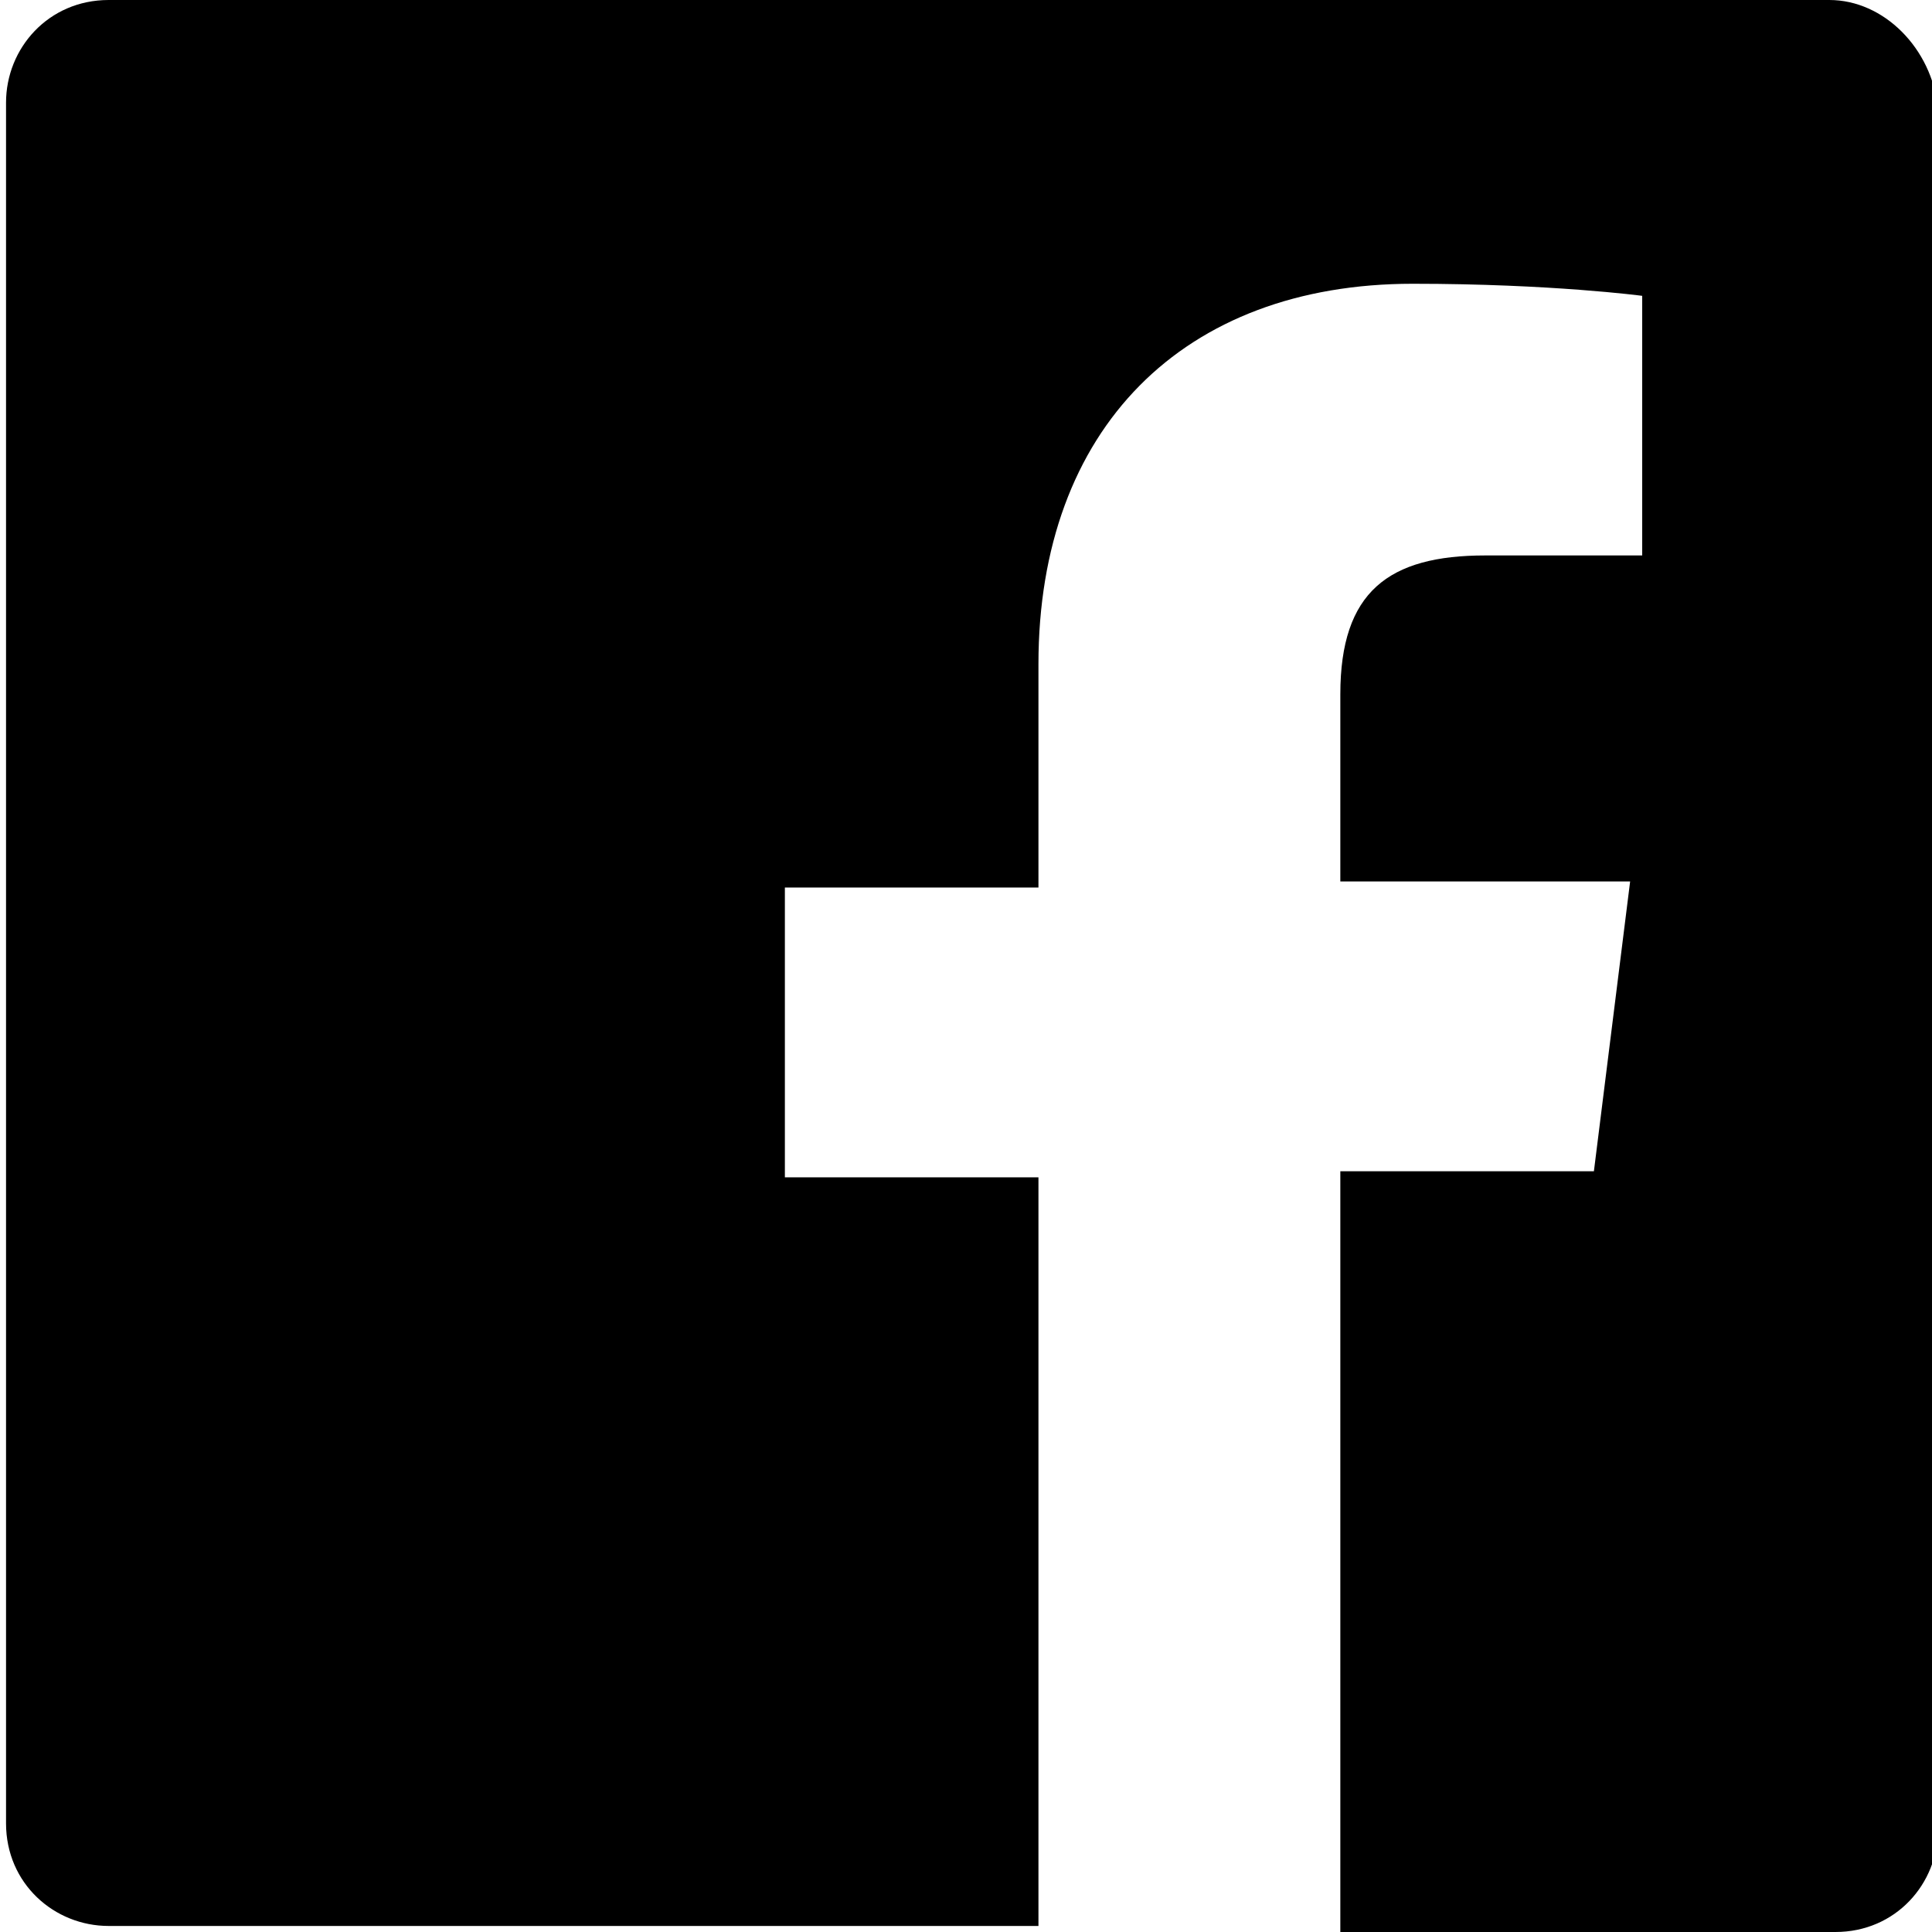
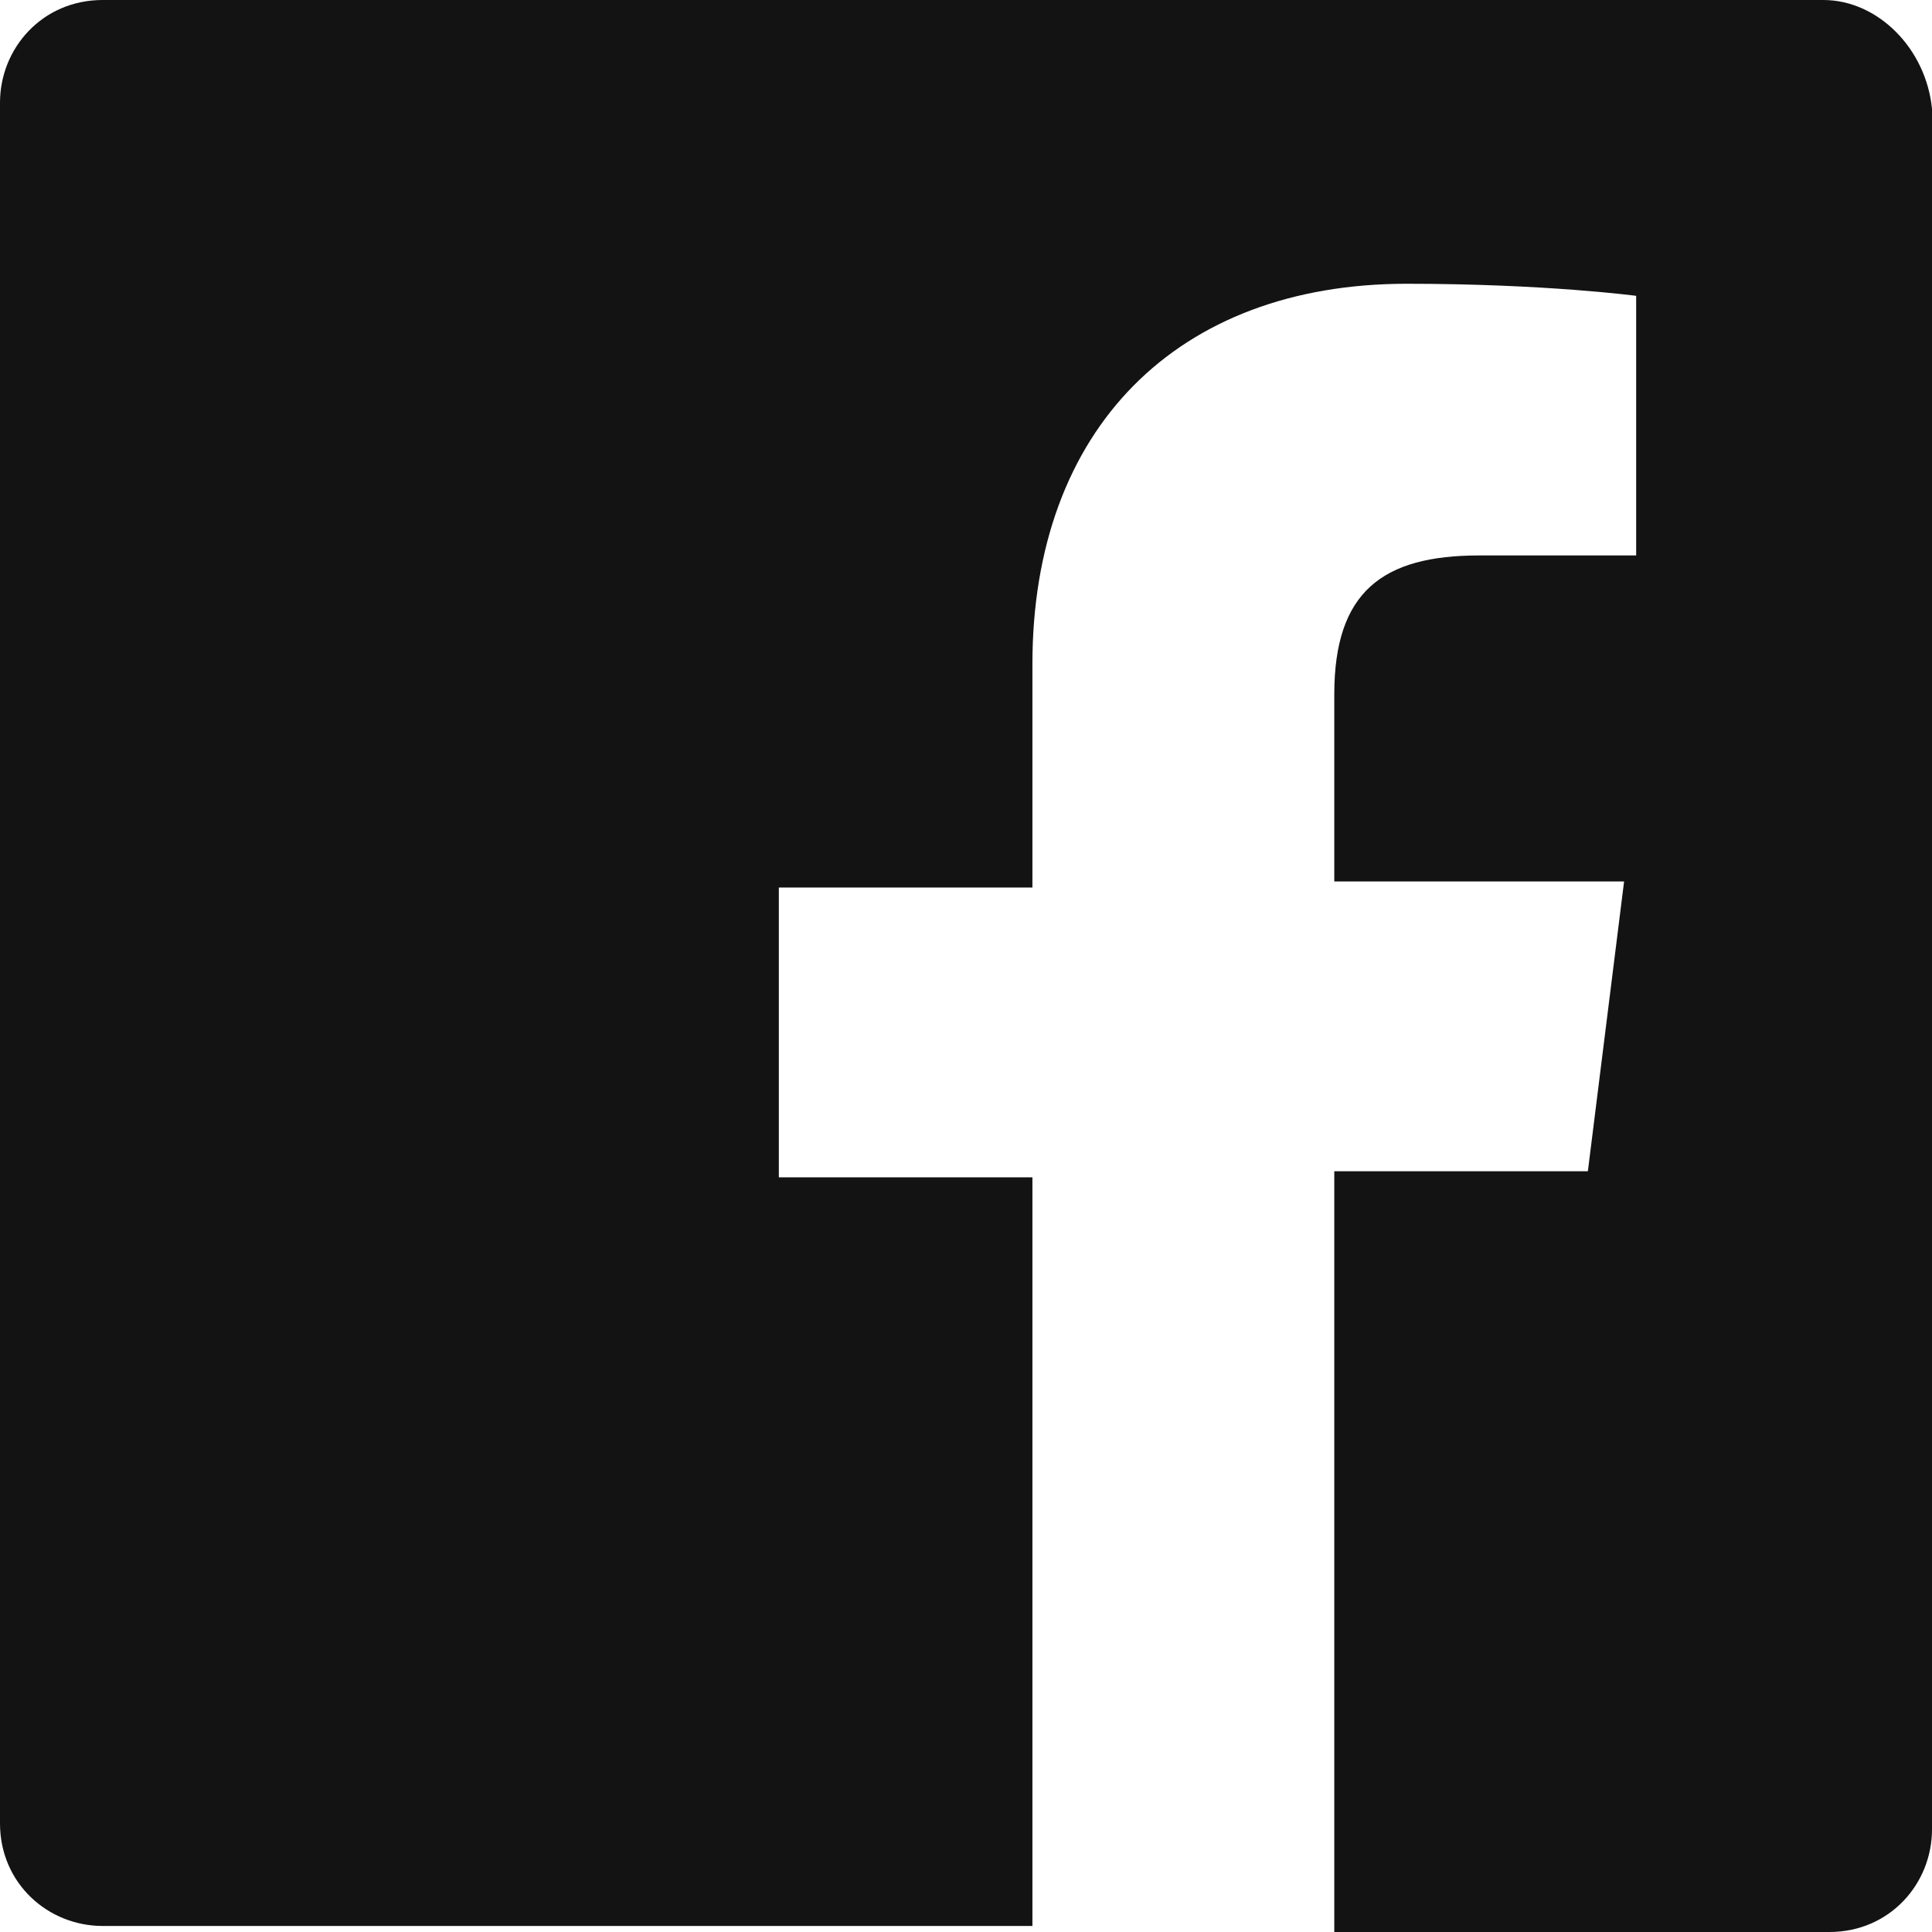
- <svg xmlns="http://www.w3.org/2000/svg" version="1.1" id="svg2" x="0px" y="0px" width="32px" height="32px" viewBox="484 484 32 32" enable-background="new 484 484 32 32" xml:space="preserve">
-   <path d="M514.3,484h-28.5c-1,0-1.7,0.8-1.7,1.7v28.5c0,1,0.8,1.7,1.7,1.7h15.4v-12.4h-4.2v-4.8h4.2v-3.7c0-3.9,2.4-6.3,6.2-6.3  c2.3,0,3.8,0.2,3.8,0.2v4.3h-2.6c-1.6,0-2.4,0.6-2.4,2.3v3.1h4.8l-0.6,4.8h-4.2V516h8.2c1,0,1.7-0.8,1.7-1.7v-28.5  C516,484.8,515.2,484,514.3,484z" />
+ <svg xmlns="http://www.w3.org/2000/svg" version="1.1" id="svg2" x="0px" y="0px" width="32px" height="32px" viewBox="484.1 484 32 32" enable-background="new 484.1 484 32 32" xml:space="preserve">
+   <path fill="#131313" d="M514.3,484h-28.5c-1,0-1.7,0.8-1.7,1.7v28.5c0,1,0.8,1.7,1.7,1.7h15.4v-12.4H497v-4.8h4.2V495  c0-3.9,2.4-6.3,6.2-6.3c2.3,0,3.8,0.2,3.8,0.2v4.3h-2.6c-1.6,0-2.4,0.6-2.4,2.3v3.1h4.8l-0.6,4.8h-4.2V516h8.2c1,0,1.7-0.8,1.7-1.7  v-28.5C516,484.8,515.2,484,514.3,484z" />
</svg>
